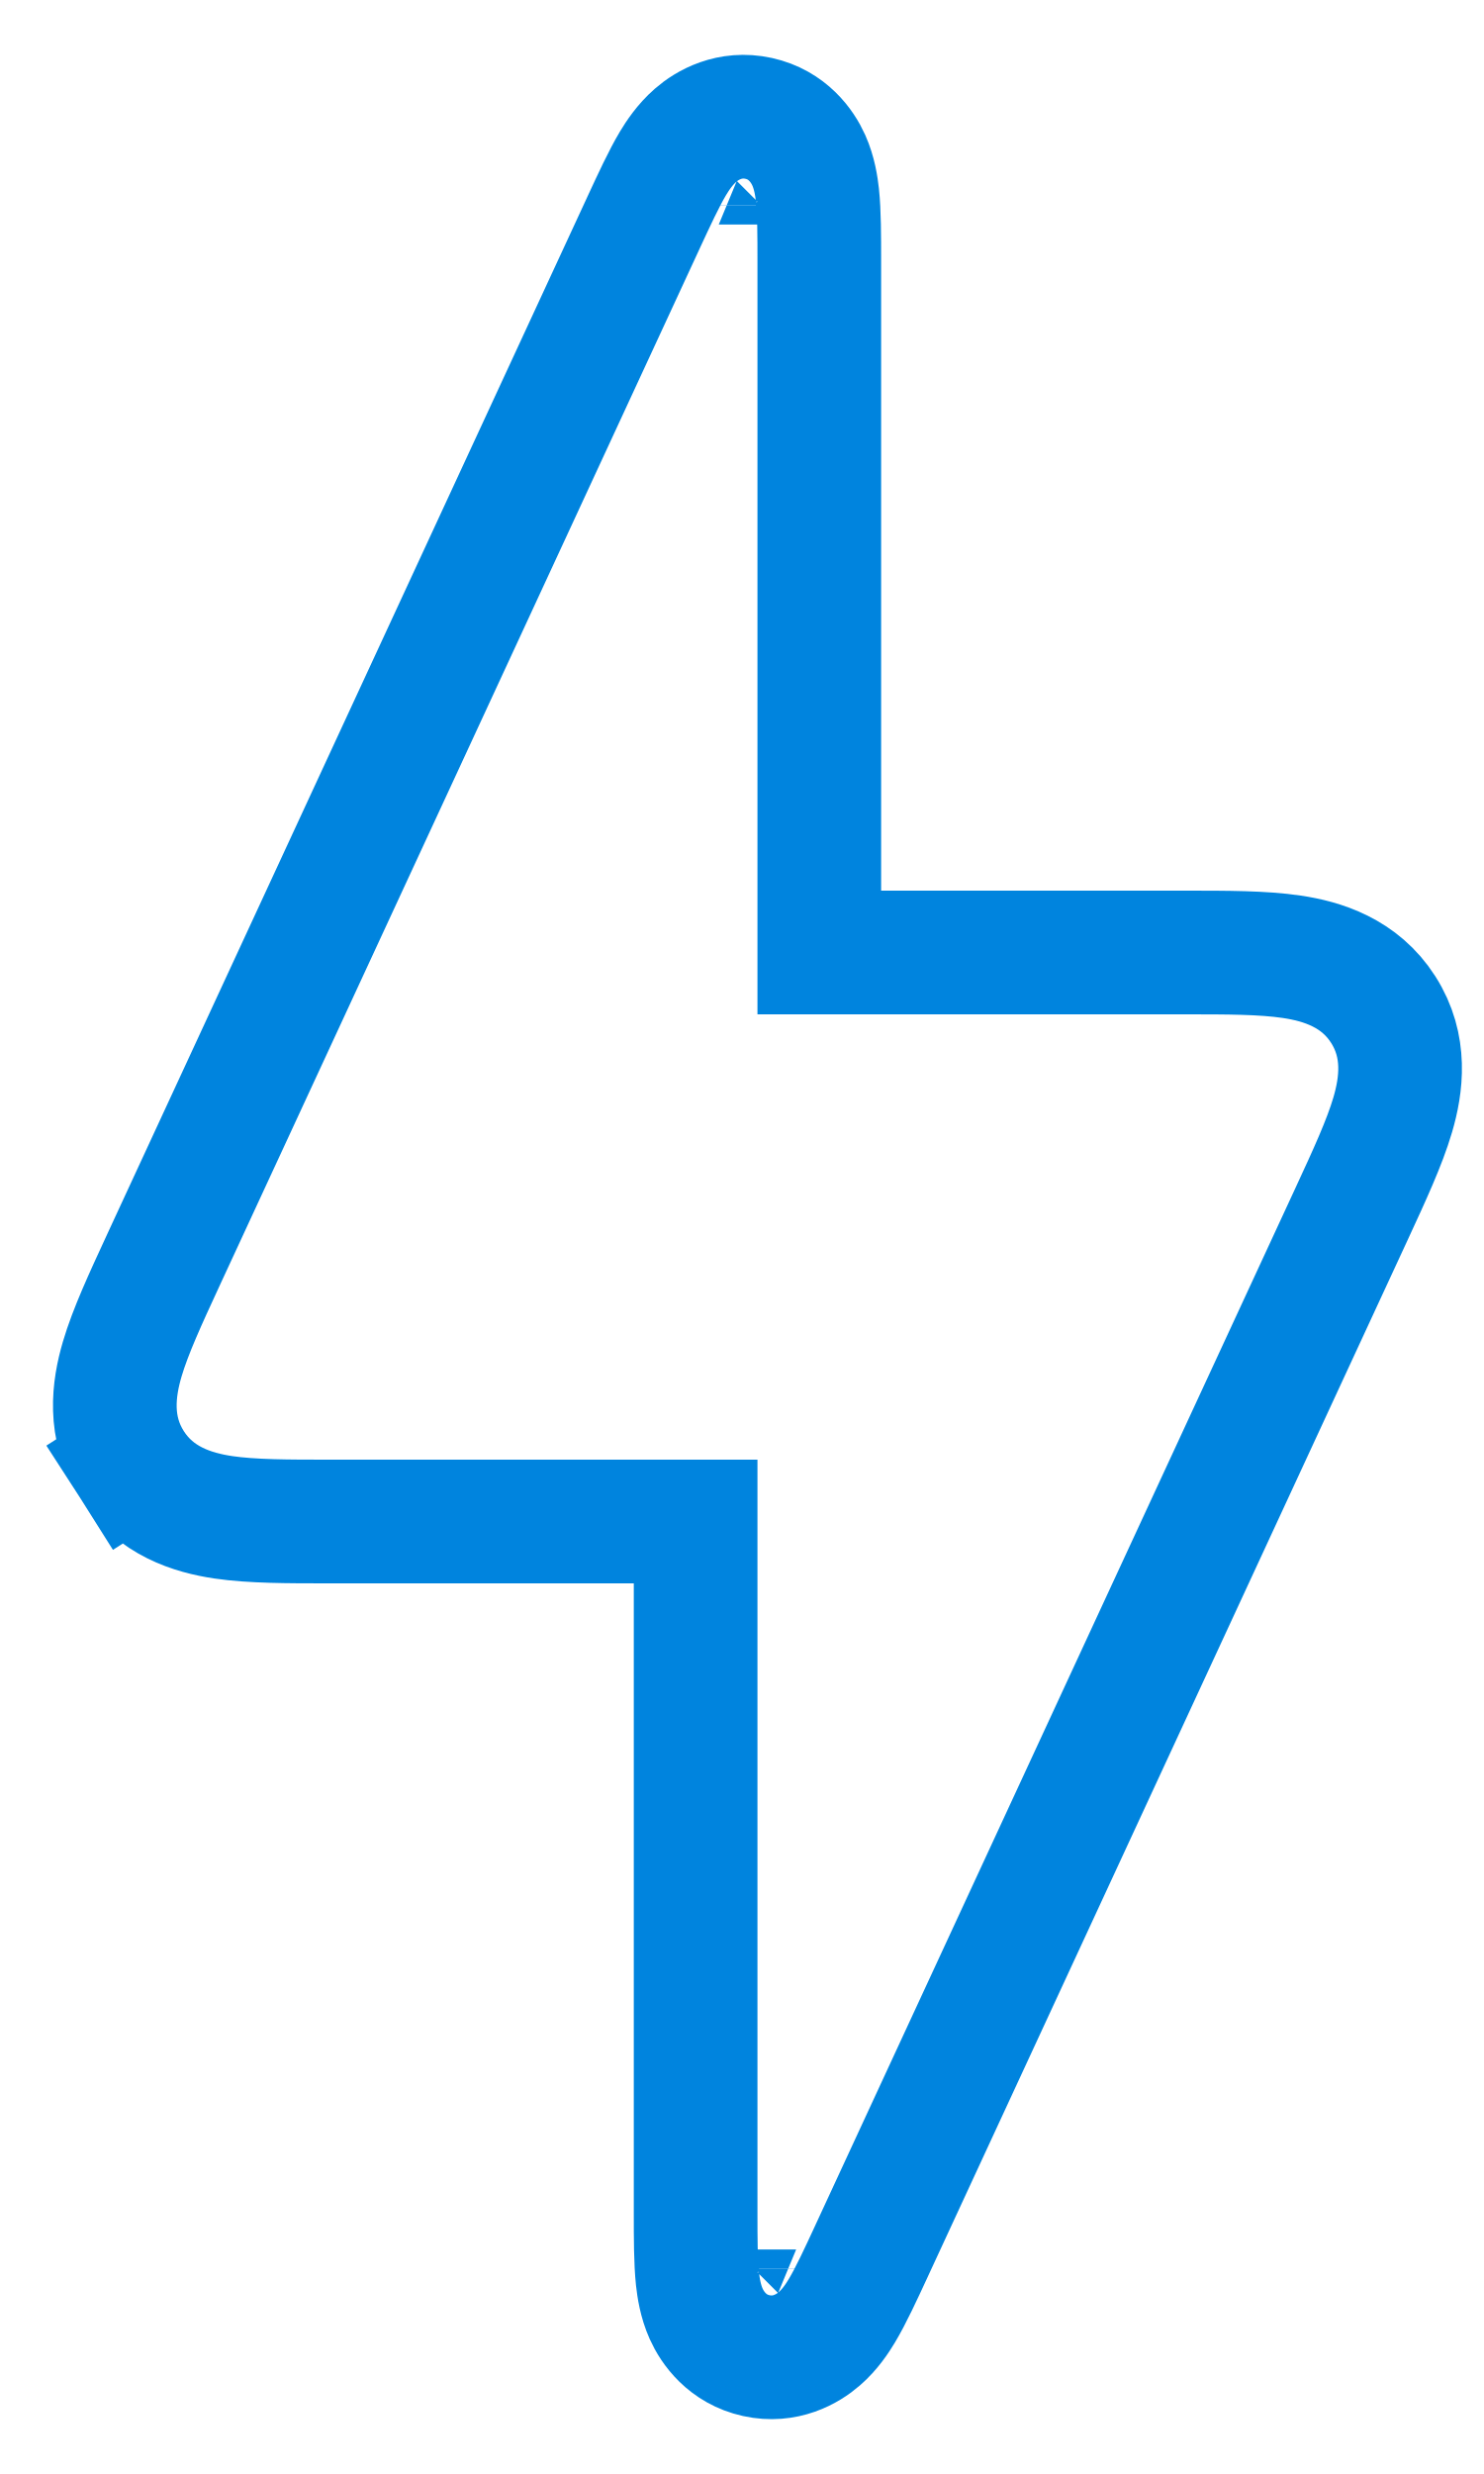
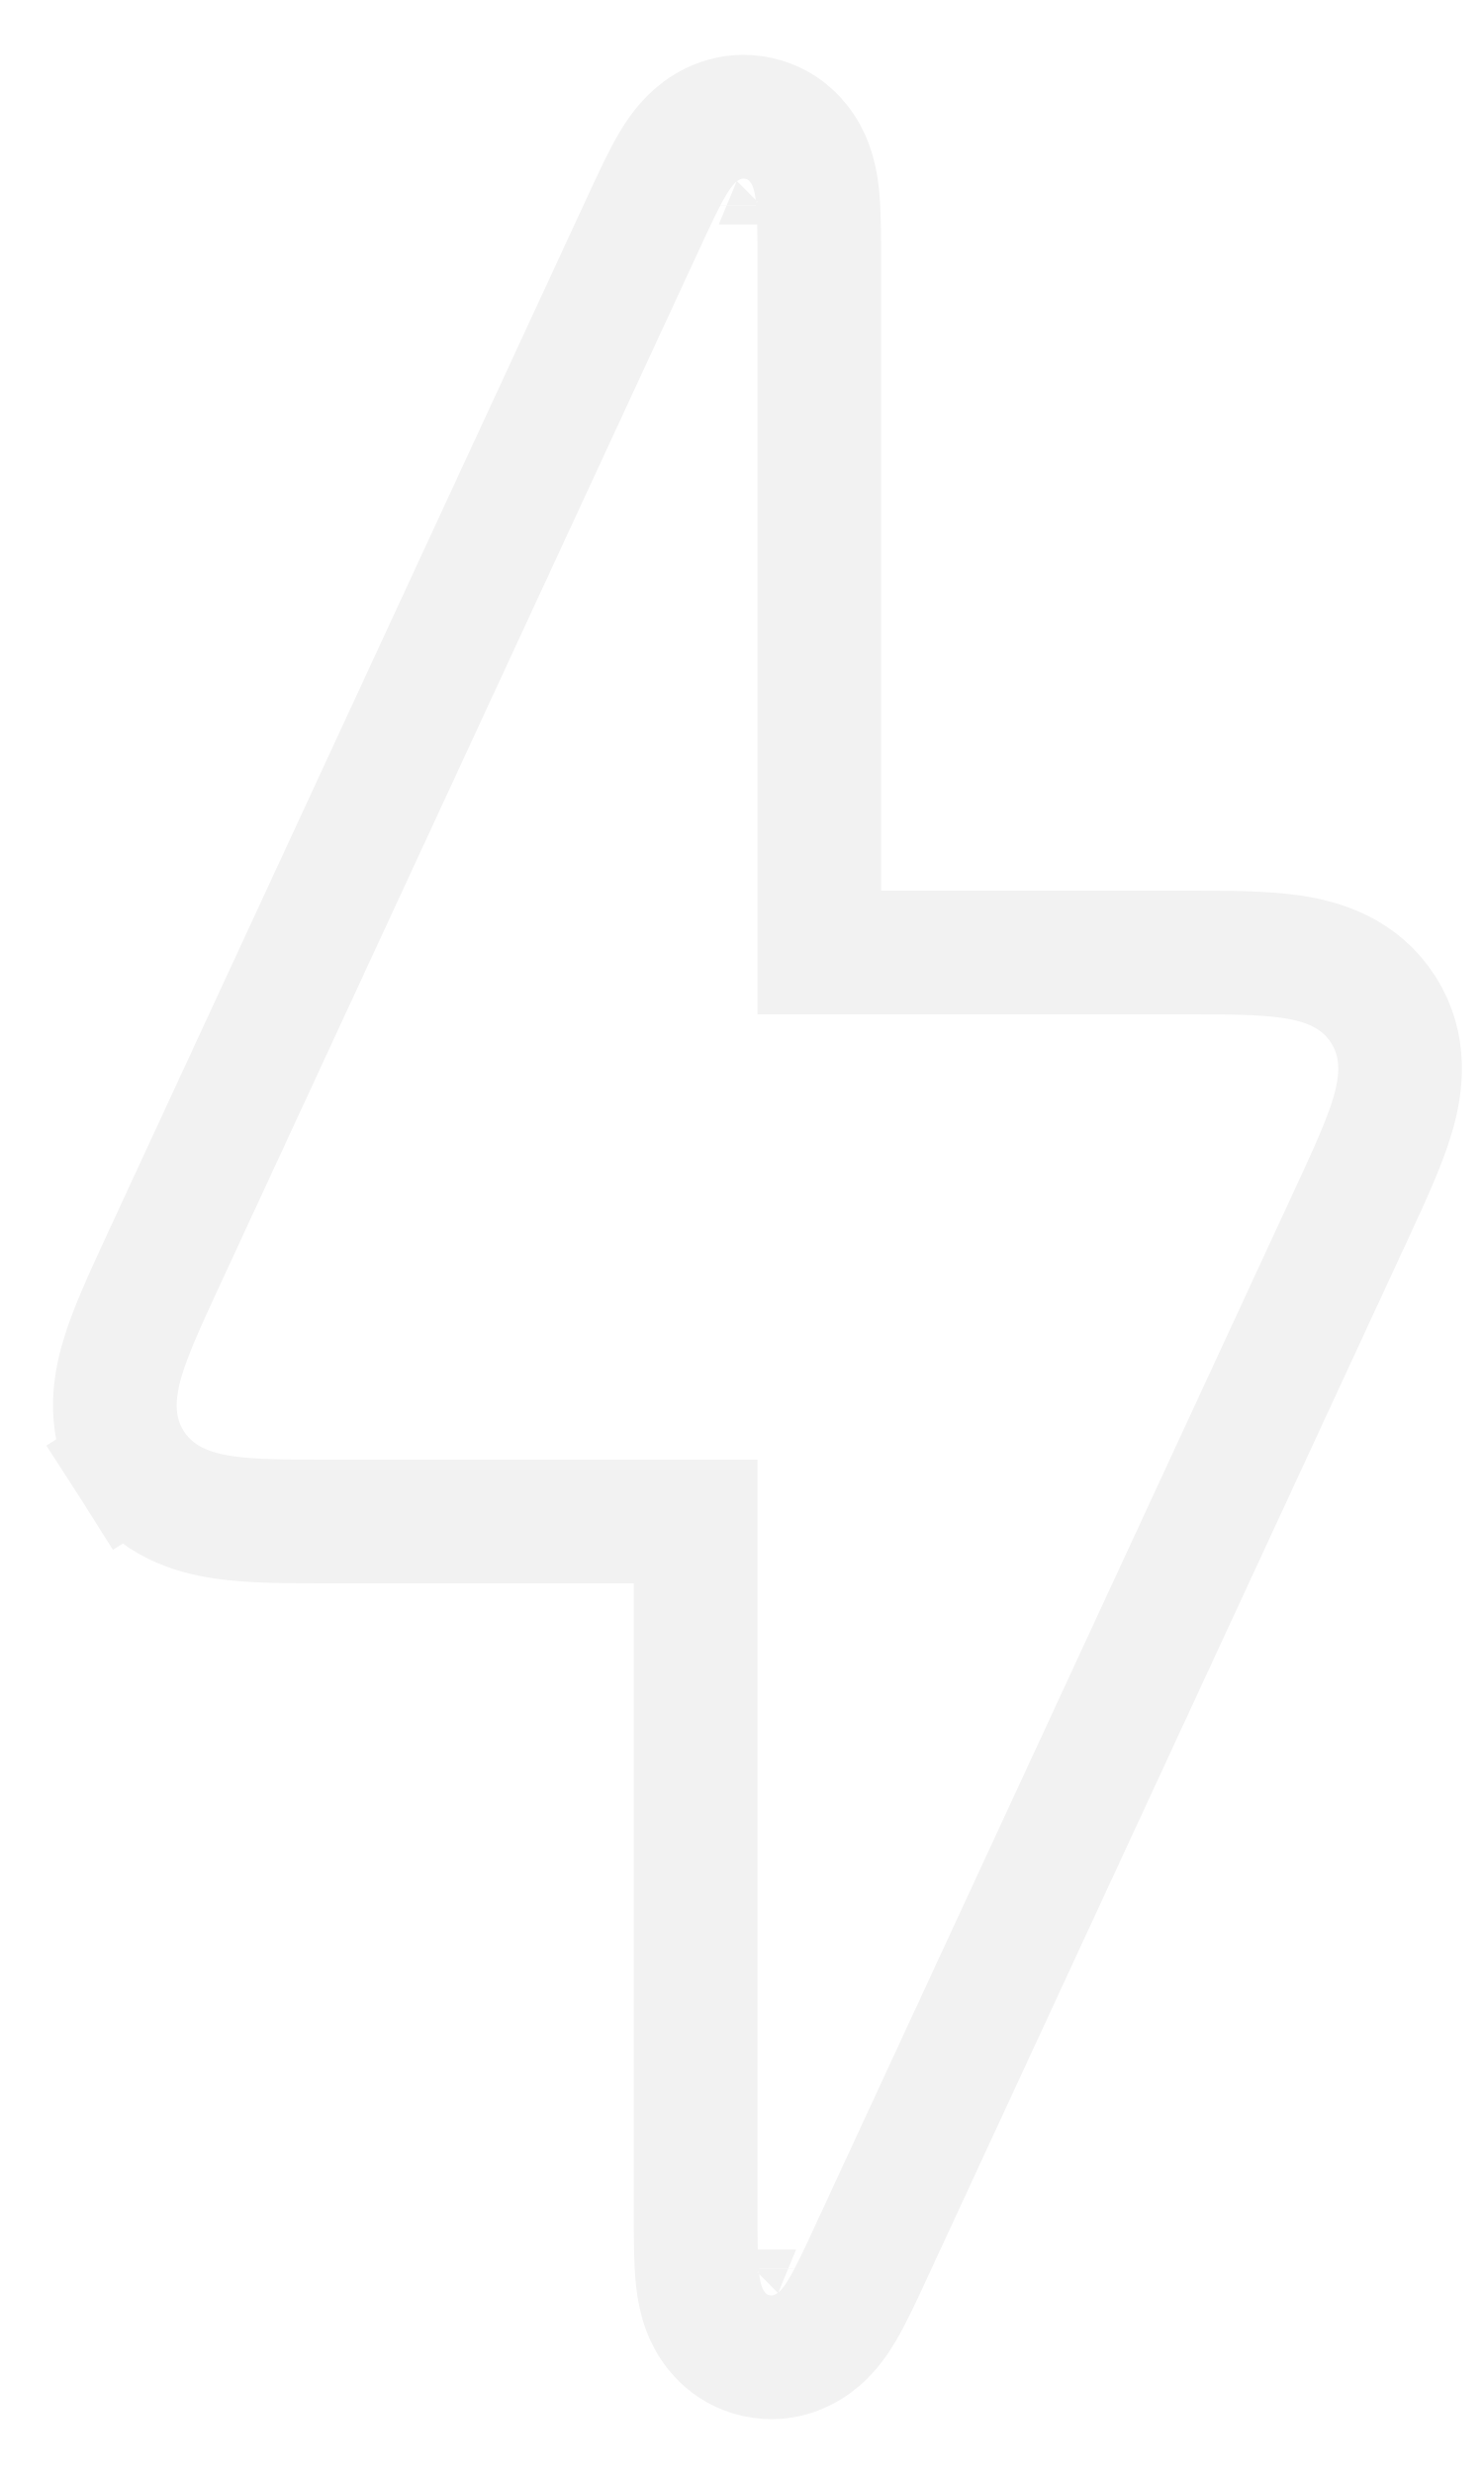
<svg xmlns="http://www.w3.org/2000/svg" width="24" height="40" viewBox="0 0 24 40" fill="none">
-   <path d="M11.875 36.37C11.875 36.37 11.875 36.369 11.877 36.367C11.875 36.369 11.875 36.37 11.875 36.37ZM13.275 36.678C13.275 36.678 13.275 36.677 13.275 36.675C13.275 36.677 13.275 36.678 13.275 36.678ZM12.625 3.63C12.625 3.63 12.625 3.631 12.623 3.633C12.625 3.631 12.625 3.63 12.625 3.63ZM11.225 3.322C11.225 3.322 11.225 3.323 11.225 3.325C11.225 3.323 11.225 3.322 11.225 3.322ZM2.13 23.677L2.971 23.139L2.13 23.677C2.509 24.271 3.115 24.458 3.612 24.532C4.075 24.6 4.666 24.6 5.31 24.6L5.38 24.6H11.25V35.73L11.25 35.783C11.25 36.182 11.25 36.562 11.28 36.844C11.296 36.987 11.327 37.201 11.42 37.409C11.523 37.639 11.763 37.983 12.231 38.086C12.7 38.189 13.062 37.978 13.252 37.812C13.424 37.663 13.542 37.482 13.616 37.359C13.762 37.115 13.921 36.77 14.089 36.408L14.111 36.36L21.843 19.66L21.872 19.597C22.142 19.013 22.391 18.476 22.523 18.027C22.665 17.545 22.75 16.917 22.37 16.323C21.991 15.729 21.385 15.542 20.888 15.469C20.425 15.4 19.834 15.4 19.19 15.4L19.12 15.4H13.25V4.27C13.25 4.252 13.25 4.235 13.25 4.217C13.25 3.818 13.25 3.438 13.22 3.156C13.204 3.013 13.173 2.799 13.08 2.591C12.977 2.361 12.737 2.017 12.269 1.914C11.8 1.811 11.438 2.022 11.248 2.188C11.076 2.338 10.958 2.518 10.884 2.641C10.738 2.885 10.579 3.23 10.411 3.592C10.404 3.608 10.396 3.624 10.389 3.64L2.657 20.34L2.628 20.403C2.358 20.987 2.109 21.524 1.977 21.973C1.835 22.455 1.75 23.083 2.13 23.677Z" stroke="#0084DE" stroke-width="2" />
+   <path d="M11.875 36.37C11.875 36.37 11.875 36.369 11.877 36.367C11.875 36.369 11.875 36.37 11.875 36.37ZM13.275 36.678C13.275 36.678 13.275 36.677 13.275 36.675C13.275 36.677 13.275 36.678 13.275 36.678ZM12.625 3.63C12.625 3.63 12.625 3.631 12.623 3.633C12.625 3.631 12.625 3.63 12.625 3.63ZM11.225 3.322C11.225 3.322 11.225 3.323 11.225 3.325C11.225 3.323 11.225 3.322 11.225 3.322ZM2.13 23.677L2.971 23.139L2.13 23.677C2.509 24.271 3.115 24.458 3.612 24.532C4.075 24.6 4.666 24.6 5.31 24.6L5.38 24.6H11.25V35.73L11.25 35.783C11.25 36.182 11.25 36.562 11.28 36.844C11.296 36.987 11.327 37.201 11.42 37.409C11.523 37.639 11.763 37.983 12.231 38.086C12.7 38.189 13.062 37.978 13.252 37.812C13.424 37.663 13.542 37.482 13.616 37.359C13.762 37.115 13.921 36.77 14.089 36.408L14.111 36.36L21.843 19.66L21.872 19.597C22.142 19.013 22.391 18.476 22.523 18.027C22.665 17.545 22.75 16.917 22.37 16.323C21.991 15.729 21.385 15.542 20.888 15.469C20.425 15.4 19.834 15.4 19.19 15.4L19.12 15.4H13.25V4.27C13.25 4.252 13.25 4.235 13.25 4.217C13.25 3.818 13.25 3.438 13.22 3.156C13.204 3.013 13.173 2.799 13.08 2.591C12.977 2.361 12.737 2.017 12.269 1.914C11.8 1.811 11.438 2.022 11.248 2.188C11.076 2.338 10.958 2.518 10.884 2.641C10.738 2.885 10.579 3.23 10.411 3.592C10.404 3.608 10.396 3.624 10.389 3.64L2.657 20.34L2.628 20.403C2.358 20.987 2.109 21.524 1.977 21.973C1.835 22.455 1.75 23.083 2.13 23.677Z" stroke="#F2F2F2" stroke-width="2" />
</svg>
